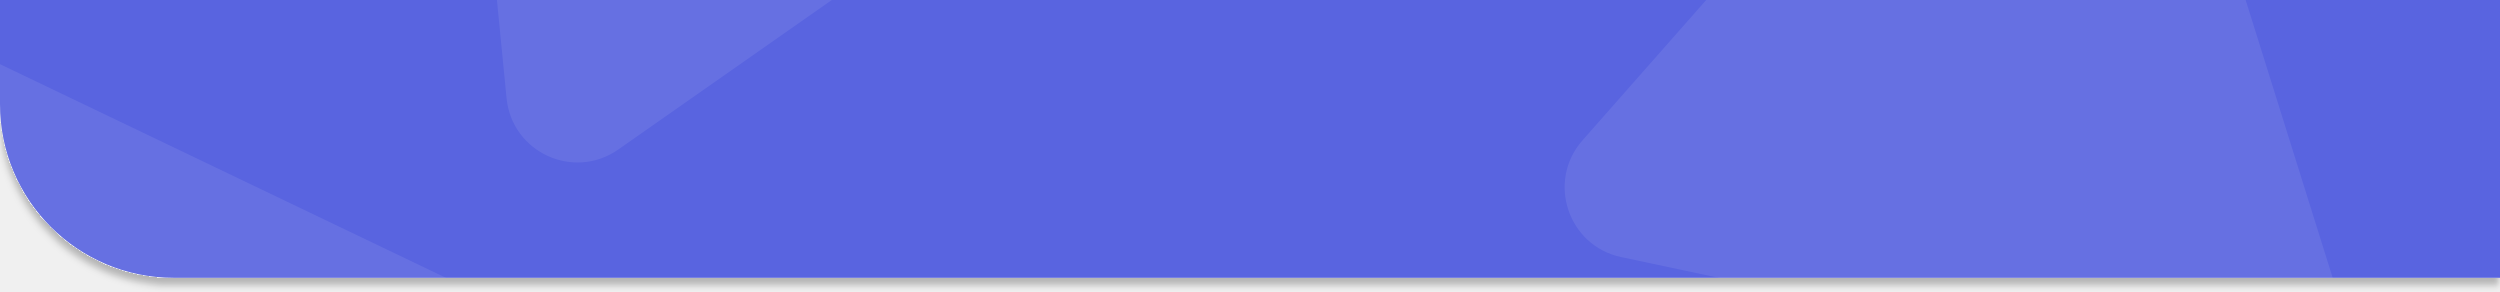
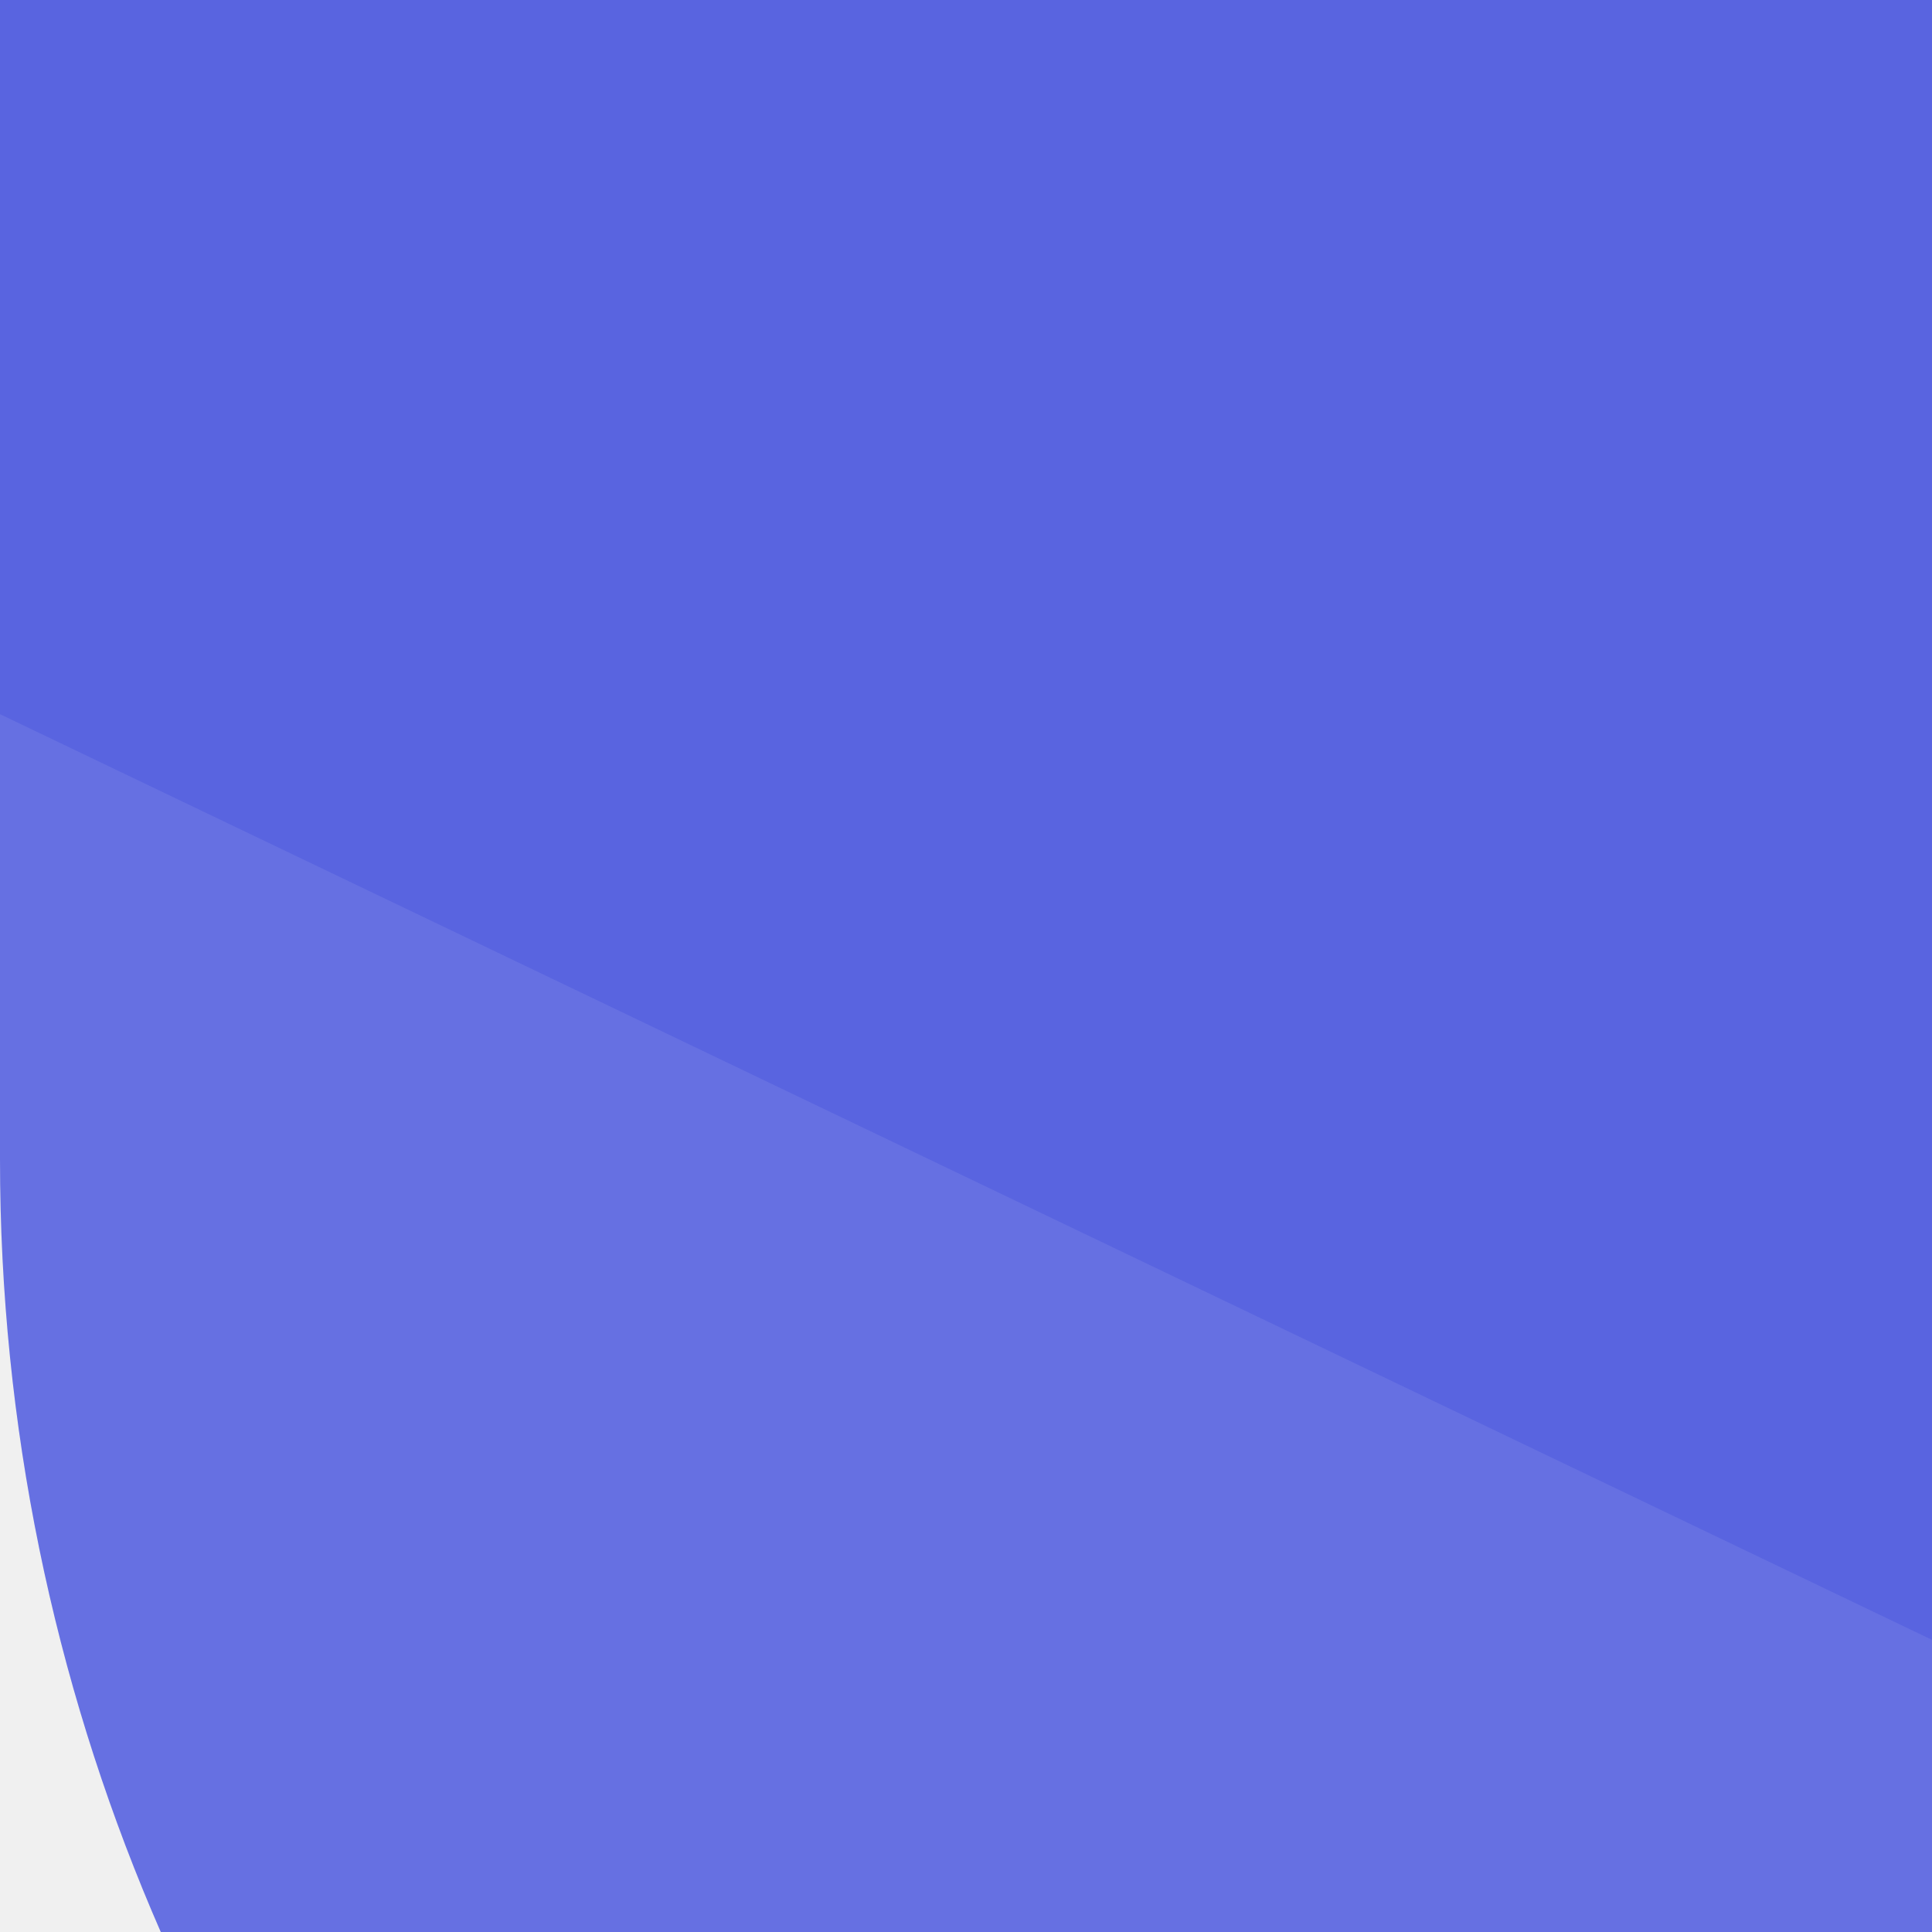
- <svg xmlns="http://www.w3.org/2000/svg" width="1440" height="168" viewBox="0 0 1440 168" fill="none">
-   <g filter="url(#filter0_d)">
-     <path d="M1440 0H0V60C0 115.228 44.772 160 100 160H1440V0Z" fill="#5964E0" />
-     <mask id="mask0" mask-type="alpha" maskUnits="userSpaceOnUse" x="0" y="0" width="1440" height="160">
-       <path d="M1440 0H0V60C0 115.228 44.772 160 100 160H1440V0Z" fill="white" />
-     </mask>
-     <g mask="url(#mask0)">
-       <path opacity="0.081" fill-rule="evenodd" clip-rule="evenodd" d="M1163.89 -205.424C1185.01 -229.387 1224.21 -221.054 1233.77 -190.571L1347.88 173.592C1357.27 203.528 1330.92 232.479 1300.24 225.956L933.748 148.057C903.063 141.535 890.772 104.372 911.518 80.84L1163.89 -205.424Z" fill="white" />
-       <path opacity="0.081" fill-rule="evenodd" clip-rule="evenodd" d="M254.539 -323.259C251.422 -355.051 284.25 -378.038 313.059 -364.235L657.22 -199.336C685.511 -185.781 688.718 -146.77 663.02 -128.776L356.104 86.129C330.406 104.123 294.845 87.766 291.783 56.545L254.539 -323.259Z" fill="white" />
-       <path opacity="0.081" fill-rule="evenodd" clip-rule="evenodd" d="M-71.461 71.741C-74.579 39.949 -41.75 16.962 -12.941 30.765L331.22 195.664C359.511 209.219 362.718 248.23 337.02 266.224L30.104 481.129C4.406 499.123 -31.155 482.766 -34.217 451.545L-71.461 71.741Z" fill="white" />
-     </g>
+ <svg xmlns="http://www.w3.org/2000/svg" width="100%" height="161" viewBox="0 0 100 100" fill="none" preserveAspectRatio="none">
+   <path d="M100 0H0V60C0 115.228 44.772 160 100 160H100V0Z" fill="#5964E0" />
+   <mask id="mask0" mask-type="alpha" maskUnits="userSpaceOnUse" x="0" y="0" width="100" height="160">
+     <path d="M100 0H0V60C0 115.228 44.772 160 100 160H100V0Z" fill="white" />
+   </mask>
+   <g mask="url(#mask0)">
+     <path opacity="0.081" fill-rule="evenodd" clip-rule="evenodd" d="M1163.89 -205.424C1185.01 -229.387 1224.21 -221.054 1233.77 -190.571L1347.88 173.592C1357.27 203.528 1330.92 232.479 1300.24 225.956L933.748 148.057C903.063 141.535 890.772 104.372 911.518 80.84L1163.89 -205.424Z" fill="white" />
+     <path opacity="0.081" fill-rule="evenodd" clip-rule="evenodd" d="M254.539 -323.259C251.422 -355.051 284.25 -378.038 313.059 -364.235L657.22 -199.336C685.511 -185.781 688.718 -146.77 663.02 -128.776L356.104 86.129C330.406 104.123 294.845 87.766 291.783 56.545L254.539 -323.259Z" fill="white" />
+     <path opacity="0.081" fill-rule="evenodd" clip-rule="evenodd" d="M-71.461 71.741C-74.579 39.949 -41.75 16.962 -12.941 30.765L331.22 195.664C359.511 209.219 362.718 248.23 337.02 266.224L30.104 481.129C4.406 499.123 -31.155 482.766 -34.217 451.545L-71.461 71.741Z" fill="white" />
  </g>
-   <defs>
-     <filter id="filter0_d" x="-4" y="0" width="1448" height="168" filterUnits="userSpaceOnUse" color-interpolation-filters="sRGB">
-       <feFlood flood-opacity="0" result="BackgroundImageFix" />
-       <feColorMatrix in="SourceAlpha" type="matrix" values="0 0 0 0 0 0 0 0 0 0 0 0 0 0 0 0 0 0 127 0" result="hardAlpha" />
-       <feOffset dy="4" />
-       <feGaussianBlur stdDeviation="2" />
-       <feComposite in2="hardAlpha" operator="out" />
-       <feColorMatrix type="matrix" values="0 0 0 0 0 0 0 0 0 0 0 0 0 0 0 0 0 0 0.25 0" />
-       <feBlend mode="normal" in2="BackgroundImageFix" result="effect1_dropShadow" />
-       <feBlend mode="normal" in="SourceGraphic" in2="effect1_dropShadow" result="shape" />
-     </filter>
-   </defs>
</svg>
